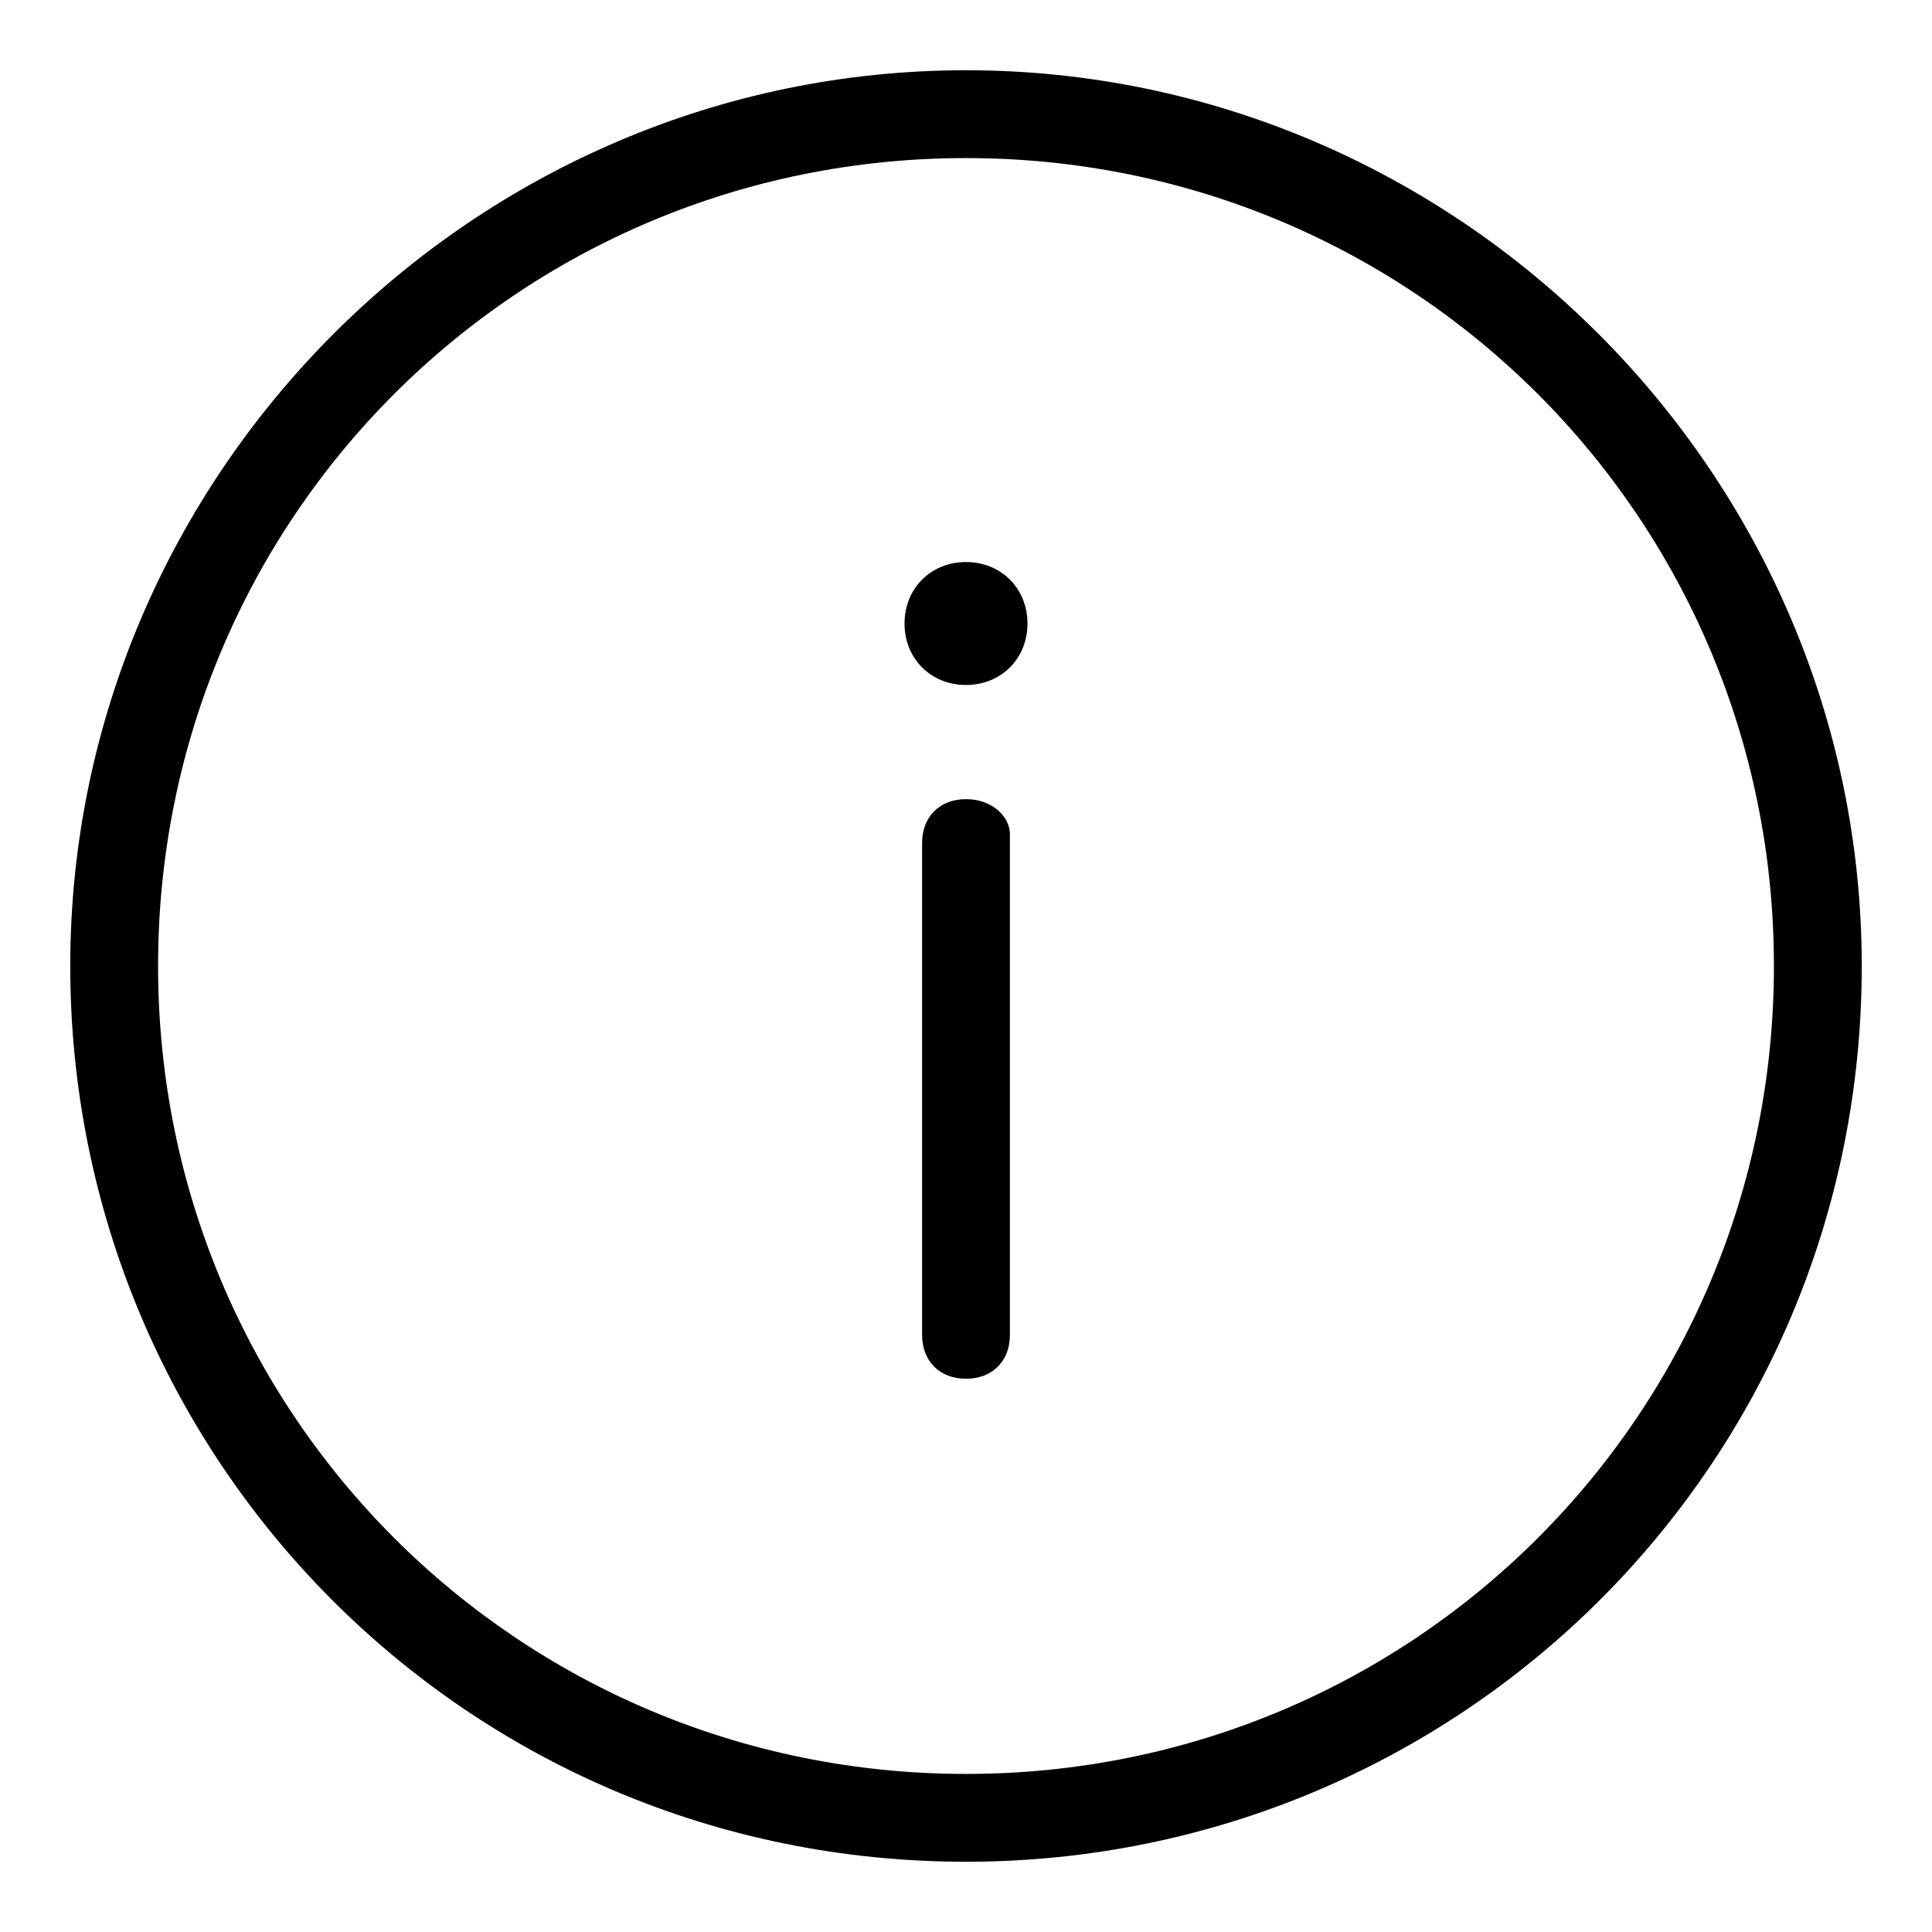
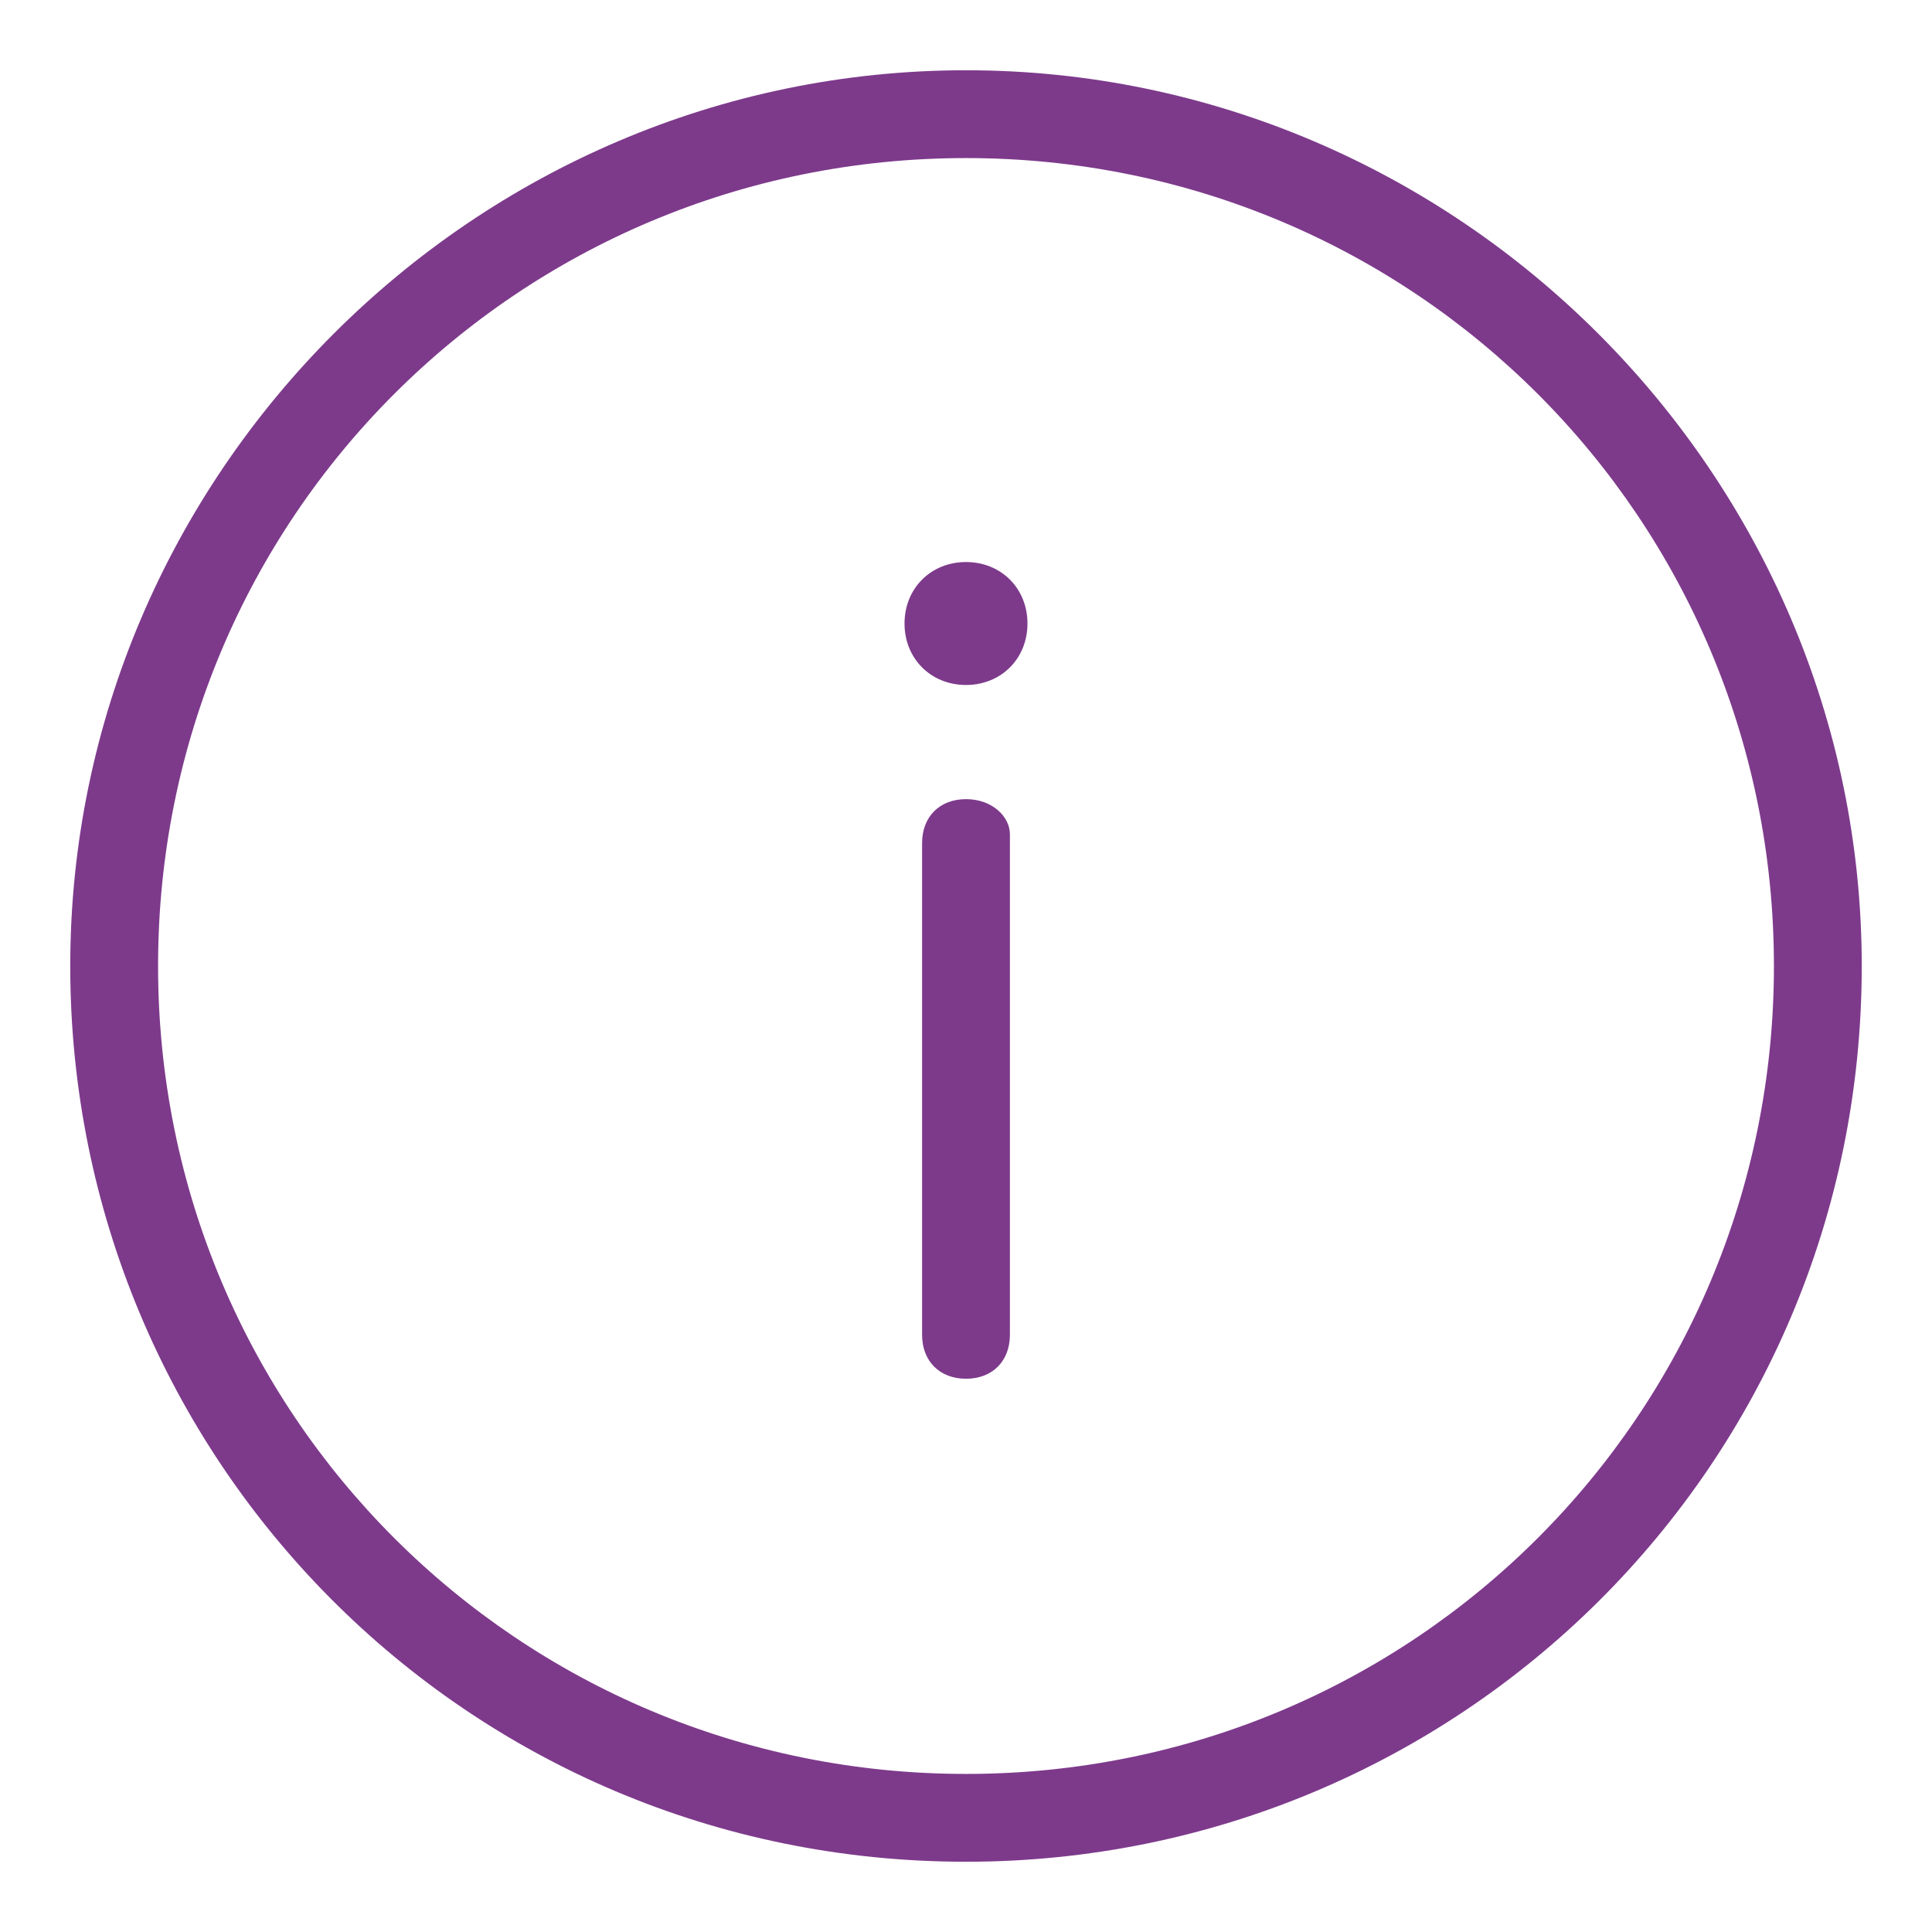
<svg xmlns="http://www.w3.org/2000/svg" version="1.1" id="Calque_1" x="0px" y="0px" width="22px" height="22px" viewBox="0 0 22 22" style="enable-background:new 0 0 22 22;" xml:space="preserve">
  <style type="text/css">
- 	.st0{fill:none;***REMOVED***
- 	.st1{fill:#7D3A8B;***REMOVED***
+ 	.st0{fill:none;}
+ 	.st1{fill:#7D3A8B;}
</style>
  <g>
    <path class="st0" d="M11,1.8c-5.1,0-9.2,4.1-9.2,9.2s4.1,9.2,9.2,9.2s9.2-4.1,9.2-9.2S16.1,1.8,11,1.8z M11.5,15.1   c0,0.3-0.2,0.5-0.5,0.5s-0.5-0.2-0.5-0.5V9.5c0-0.3,0.2-0.5,0.5-0.5s0.5,0.2,0.5,0.5V15.1z M11,7.9c-0.4,0-0.7-0.3-0.7-0.7   c0-0.4,0.3-0.7,0.7-0.7c0.4,0,0.7,0.3,0.7,0.7C11.7,7.5,11.4,7.9,11,7.9z" />
    <path class="st1" d="M11,0.8C5.4,0.8,0.8,5.4,0.8,11c0,5.6,4.5,10.2,10.2,10.2c5.6,0,10.2-4.5,10.2-10.2C21.2,5.4,16.6,0.8,11,0.8z    M11,20.2c-5.1,0-9.2-4.1-9.2-9.2S5.9,1.8,11,1.8s9.2,4.1,9.2,9.2S16.1,20.2,11,20.2z" />
    <path class="st1" d="M11,9.1c-0.3,0-0.5,0.2-0.5,0.5v5.6c0,0.3,0.2,0.5,0.5,0.5s0.5-0.2,0.5-0.5V9.5C11.5,9.3,11.3,9.1,11,9.1z" />
    <path class="st1" d="M11,6.4c-0.4,0-0.7,0.3-0.7,0.7c0,0.4,0.3,0.7,0.7,0.7c0.4,0,0.7-0.3,0.7-0.7C11.7,6.7,11.4,6.4,11,6.4z" />
  </g>
</svg>
